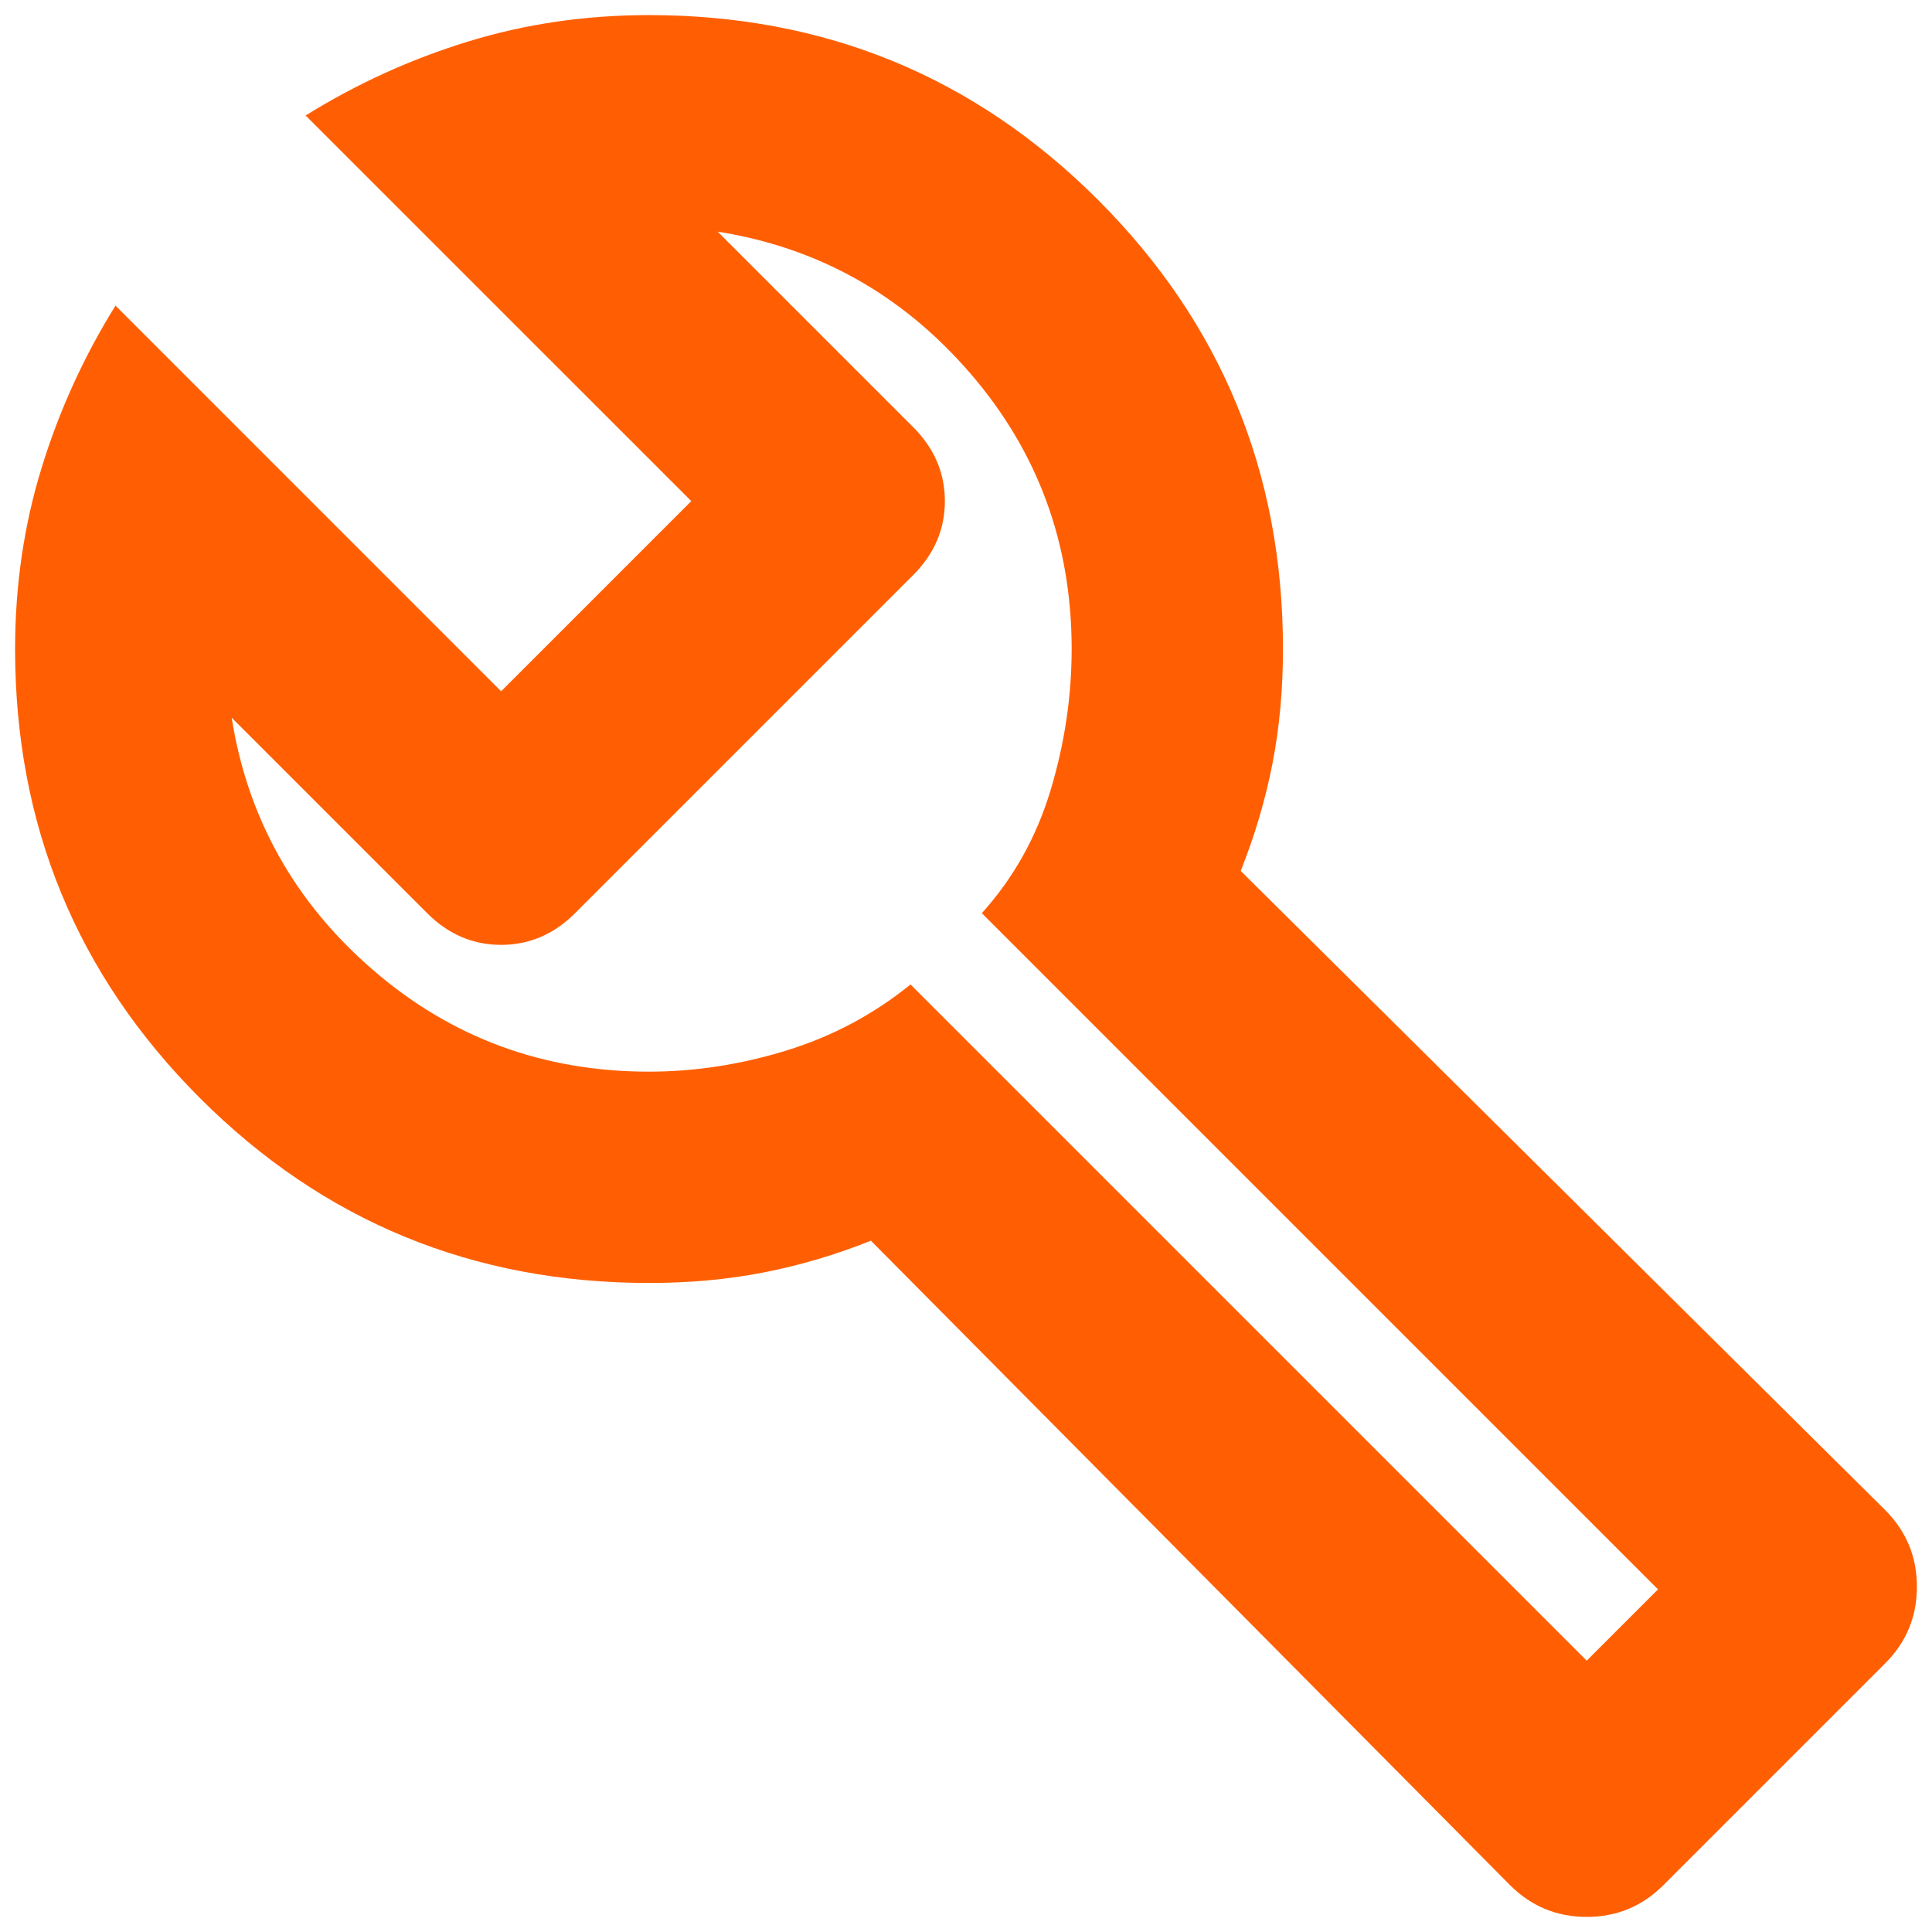
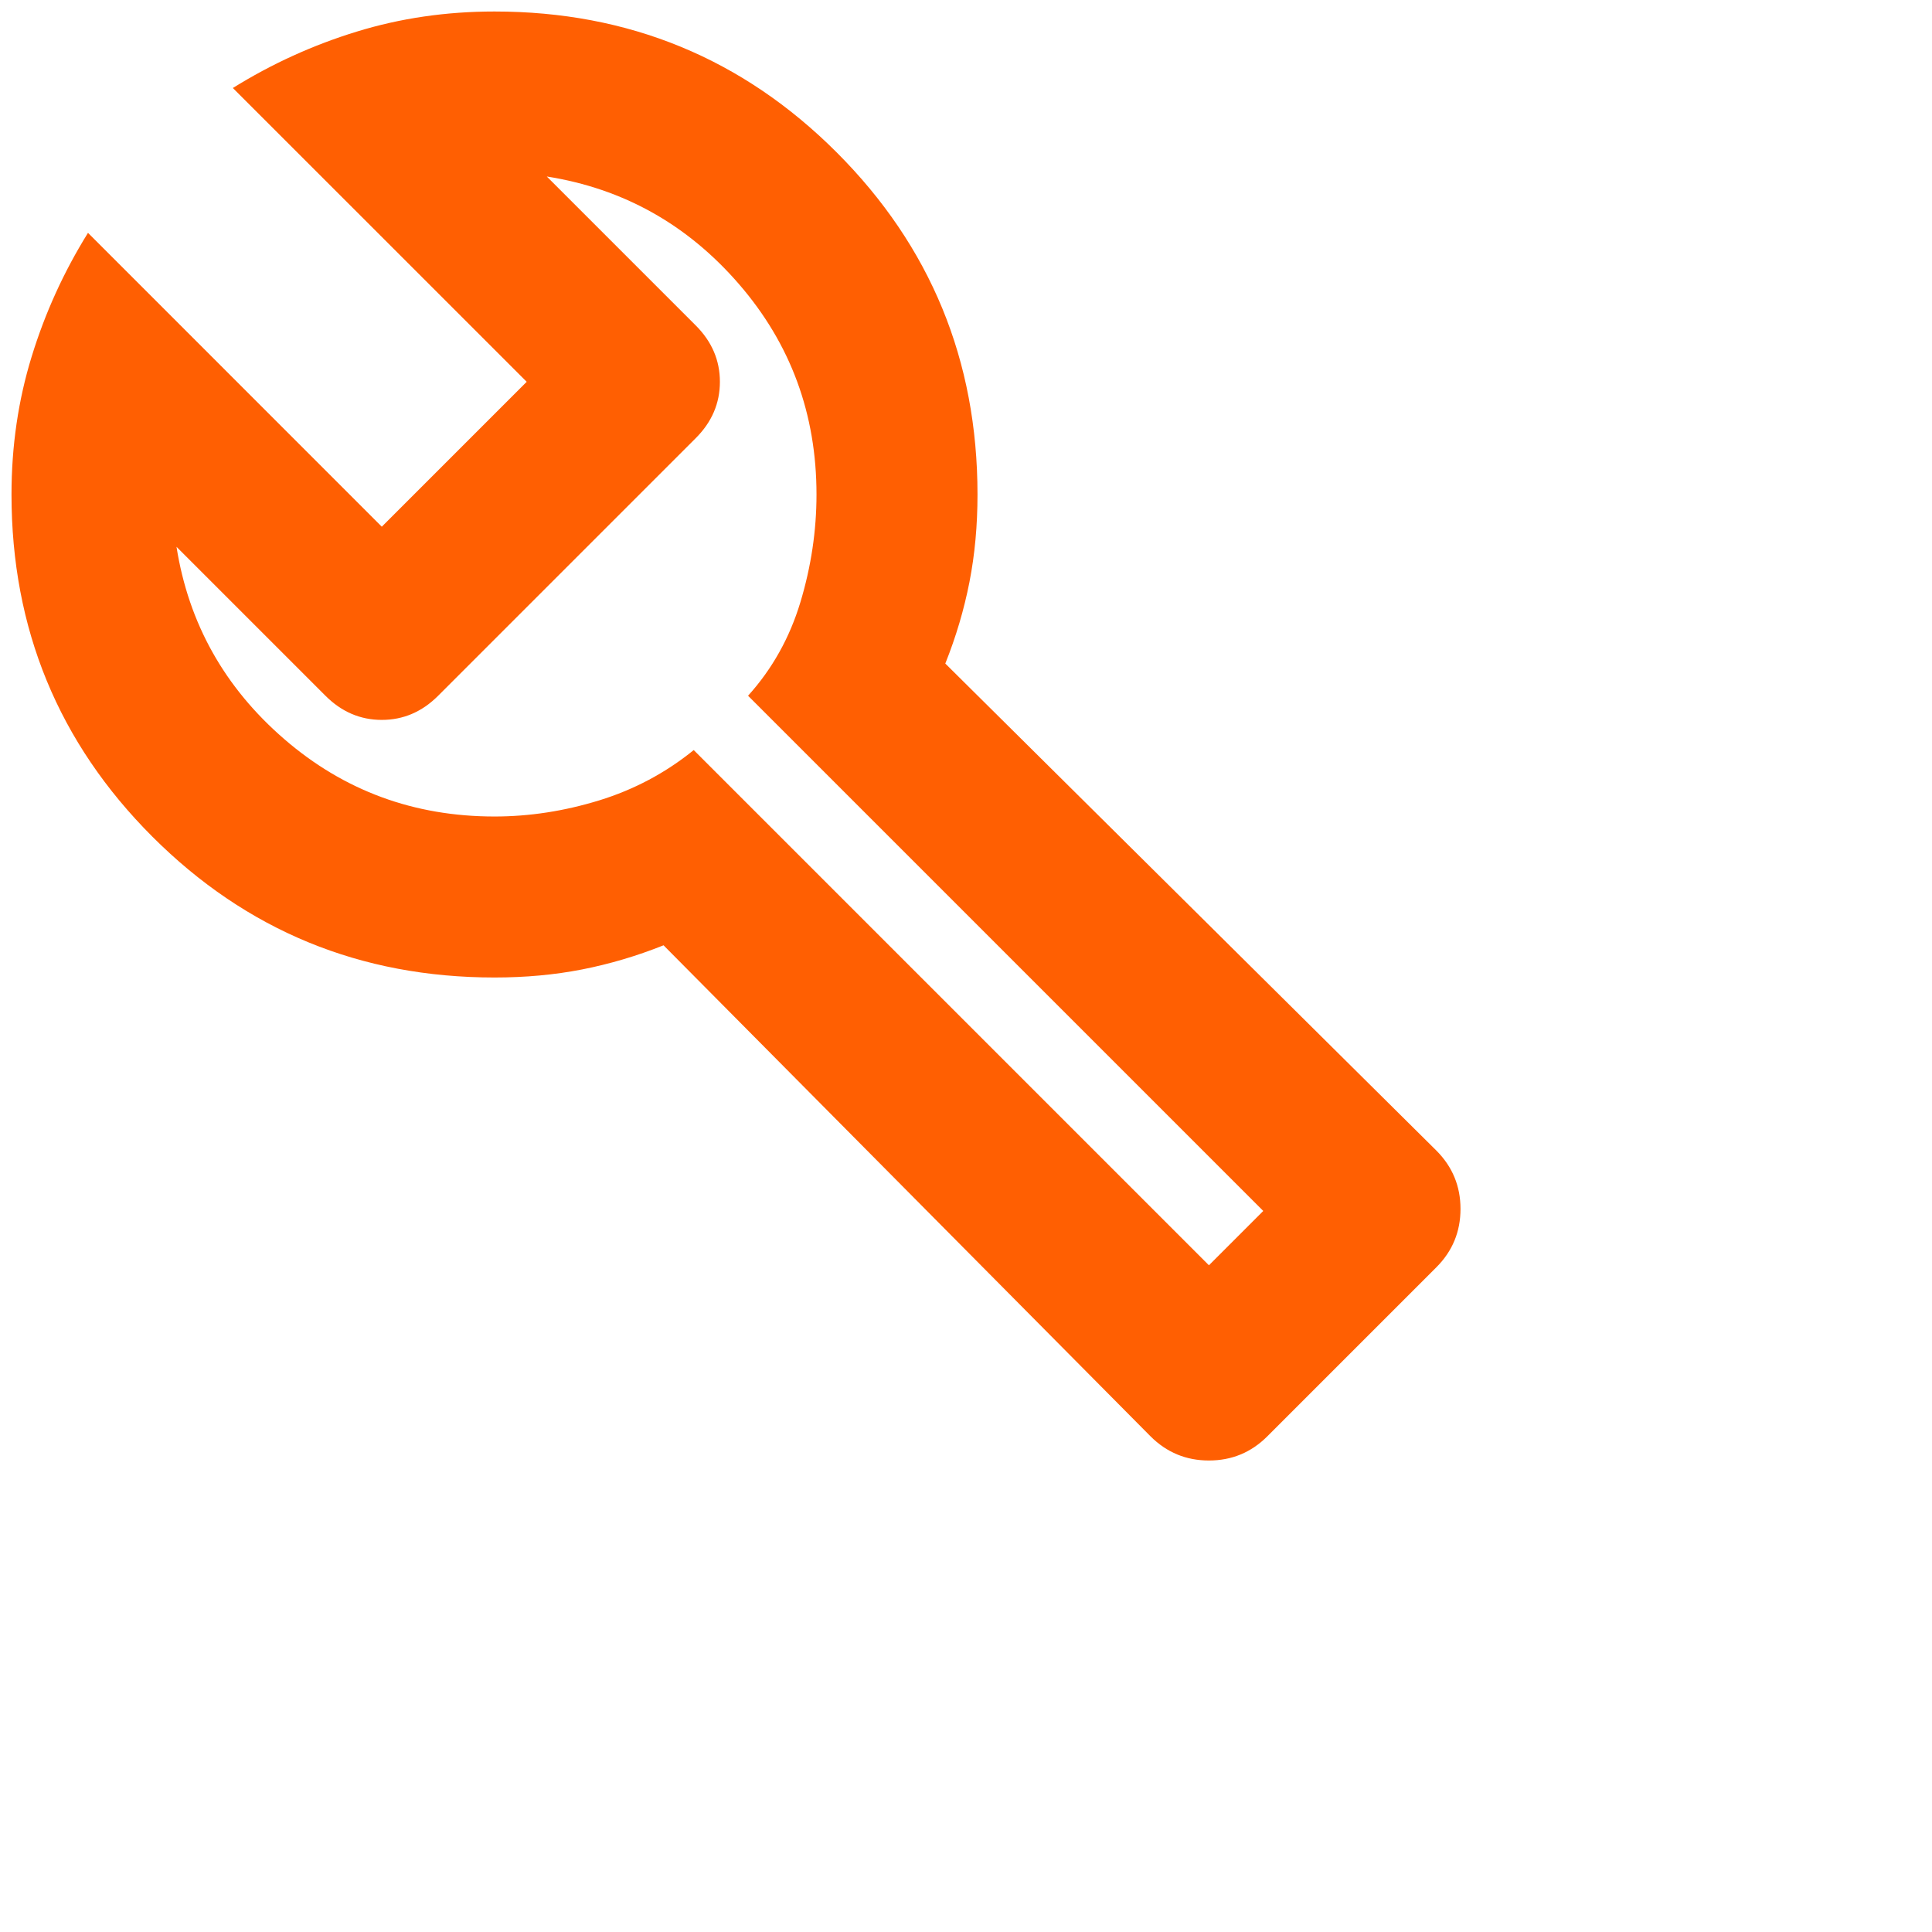
- <svg xmlns="http://www.w3.org/2000/svg" width="32" height="32" viewBox="0 0 32 32" fill="none">
+ <svg xmlns="http://www.w3.org/2000/svg" width="42" height="42" viewBox="0 0 42 42" fill="none">
  <path d="M25.012 31.225L14.425 20.55C13.842 20.783 13.251 20.958 12.653 21.075C12.055 21.192 11.421 21.25 10.75 21.25C7.833 21.25 5.354 20.229 3.312 18.188C1.271 16.146 0.25 13.667 0.25 10.75C0.25 9.7 0.396 8.701 0.688 7.753C0.979 6.805 1.387 5.908 1.913 5.062L8.3 11.45L11.45 8.3L5.062 1.913C5.908 1.387 6.805 0.979 7.753 0.688C8.701 0.396 9.7 0.25 10.75 0.25C13.667 0.25 16.146 1.271 18.188 3.312C20.229 5.354 21.25 7.833 21.25 10.75C21.25 11.421 21.192 12.055 21.075 12.653C20.958 13.251 20.783 13.842 20.55 14.425L31.225 25.012C31.575 25.363 31.75 25.785 31.75 26.281C31.75 26.777 31.575 27.2 31.225 27.55L27.55 31.225C27.2 31.575 26.777 31.75 26.281 31.75C25.785 31.75 25.363 31.575 25.012 31.225ZM26.281 27.506L27.462 26.325L16.262 15.125C16.788 14.542 17.167 13.864 17.4 13.091C17.633 12.318 17.75 11.537 17.75 10.75C17.75 9 17.189 7.476 16.066 6.178C14.943 4.88 13.55 4.1 11.887 3.837L15.125 7.075C15.475 7.425 15.65 7.833 15.65 8.3C15.65 8.767 15.475 9.175 15.125 9.525L9.525 15.125C9.175 15.475 8.767 15.65 8.3 15.65C7.833 15.65 7.425 15.475 7.075 15.125L3.837 11.887C4.1 13.55 4.88 14.943 6.178 16.066C7.476 17.189 9 17.75 10.75 17.75C11.508 17.75 12.267 17.633 13.025 17.4C13.783 17.167 14.469 16.802 15.081 16.306L26.281 27.506Z" fill="#FF5F02" />
</svg>
